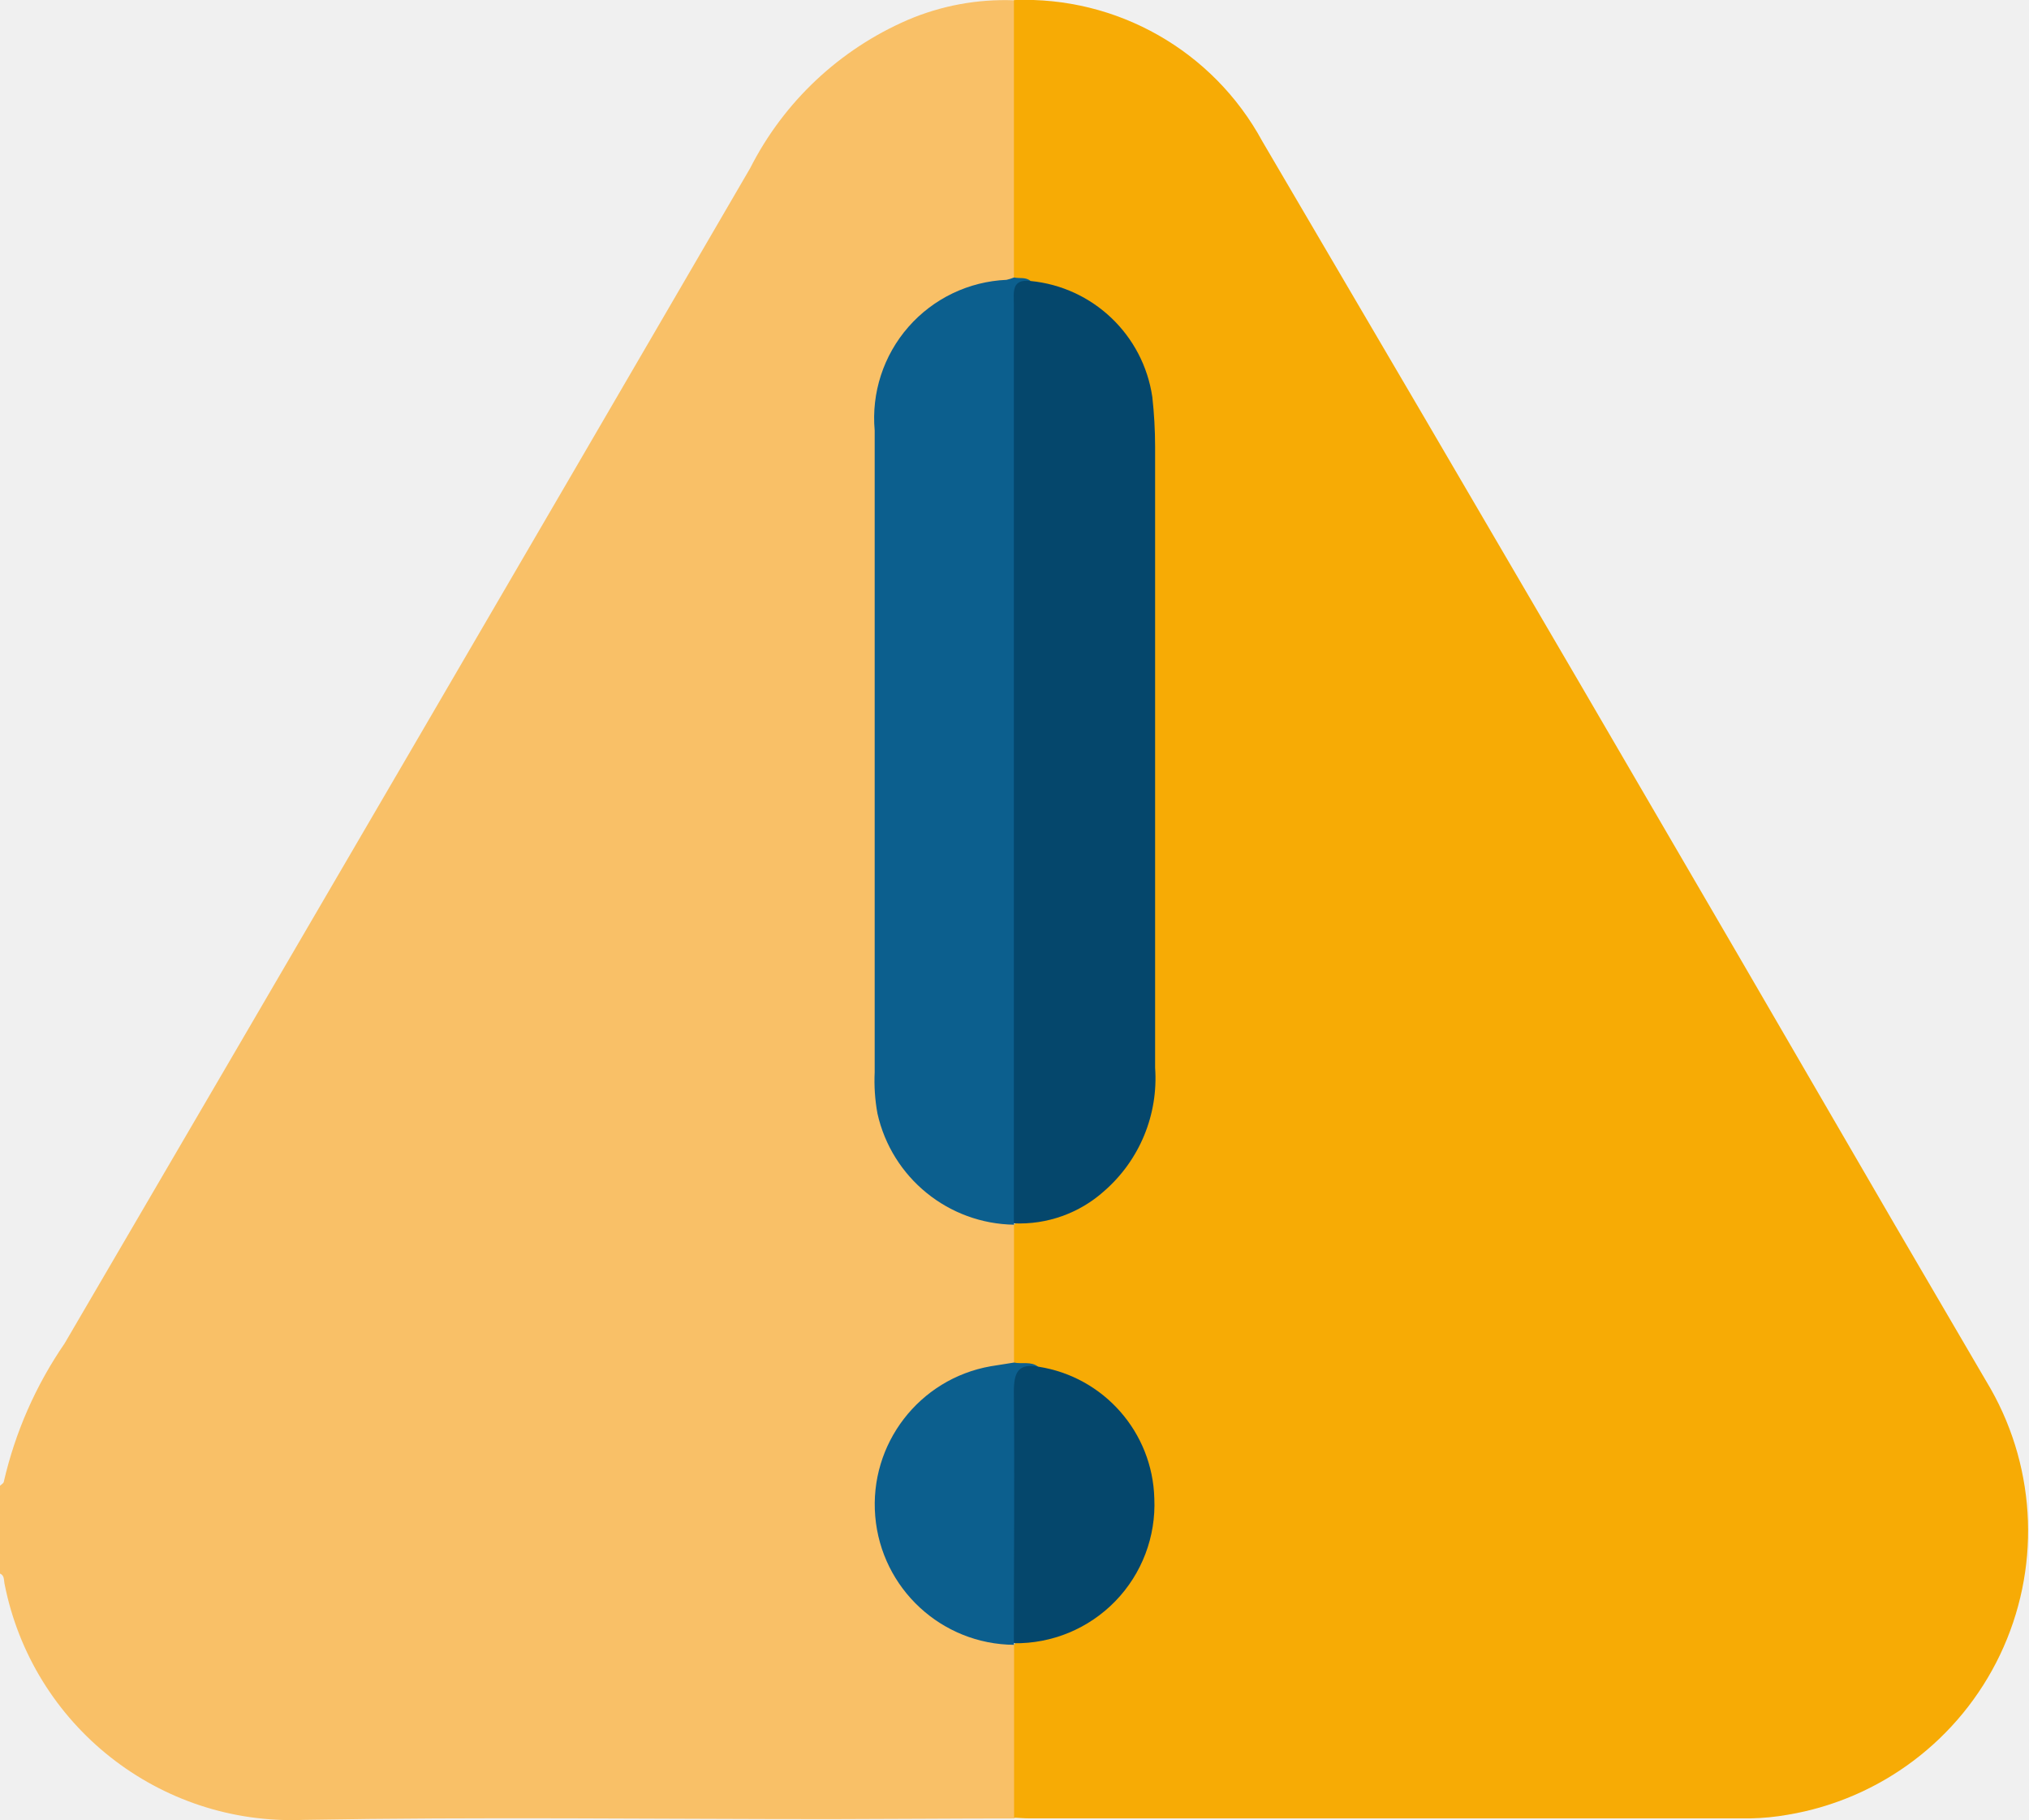
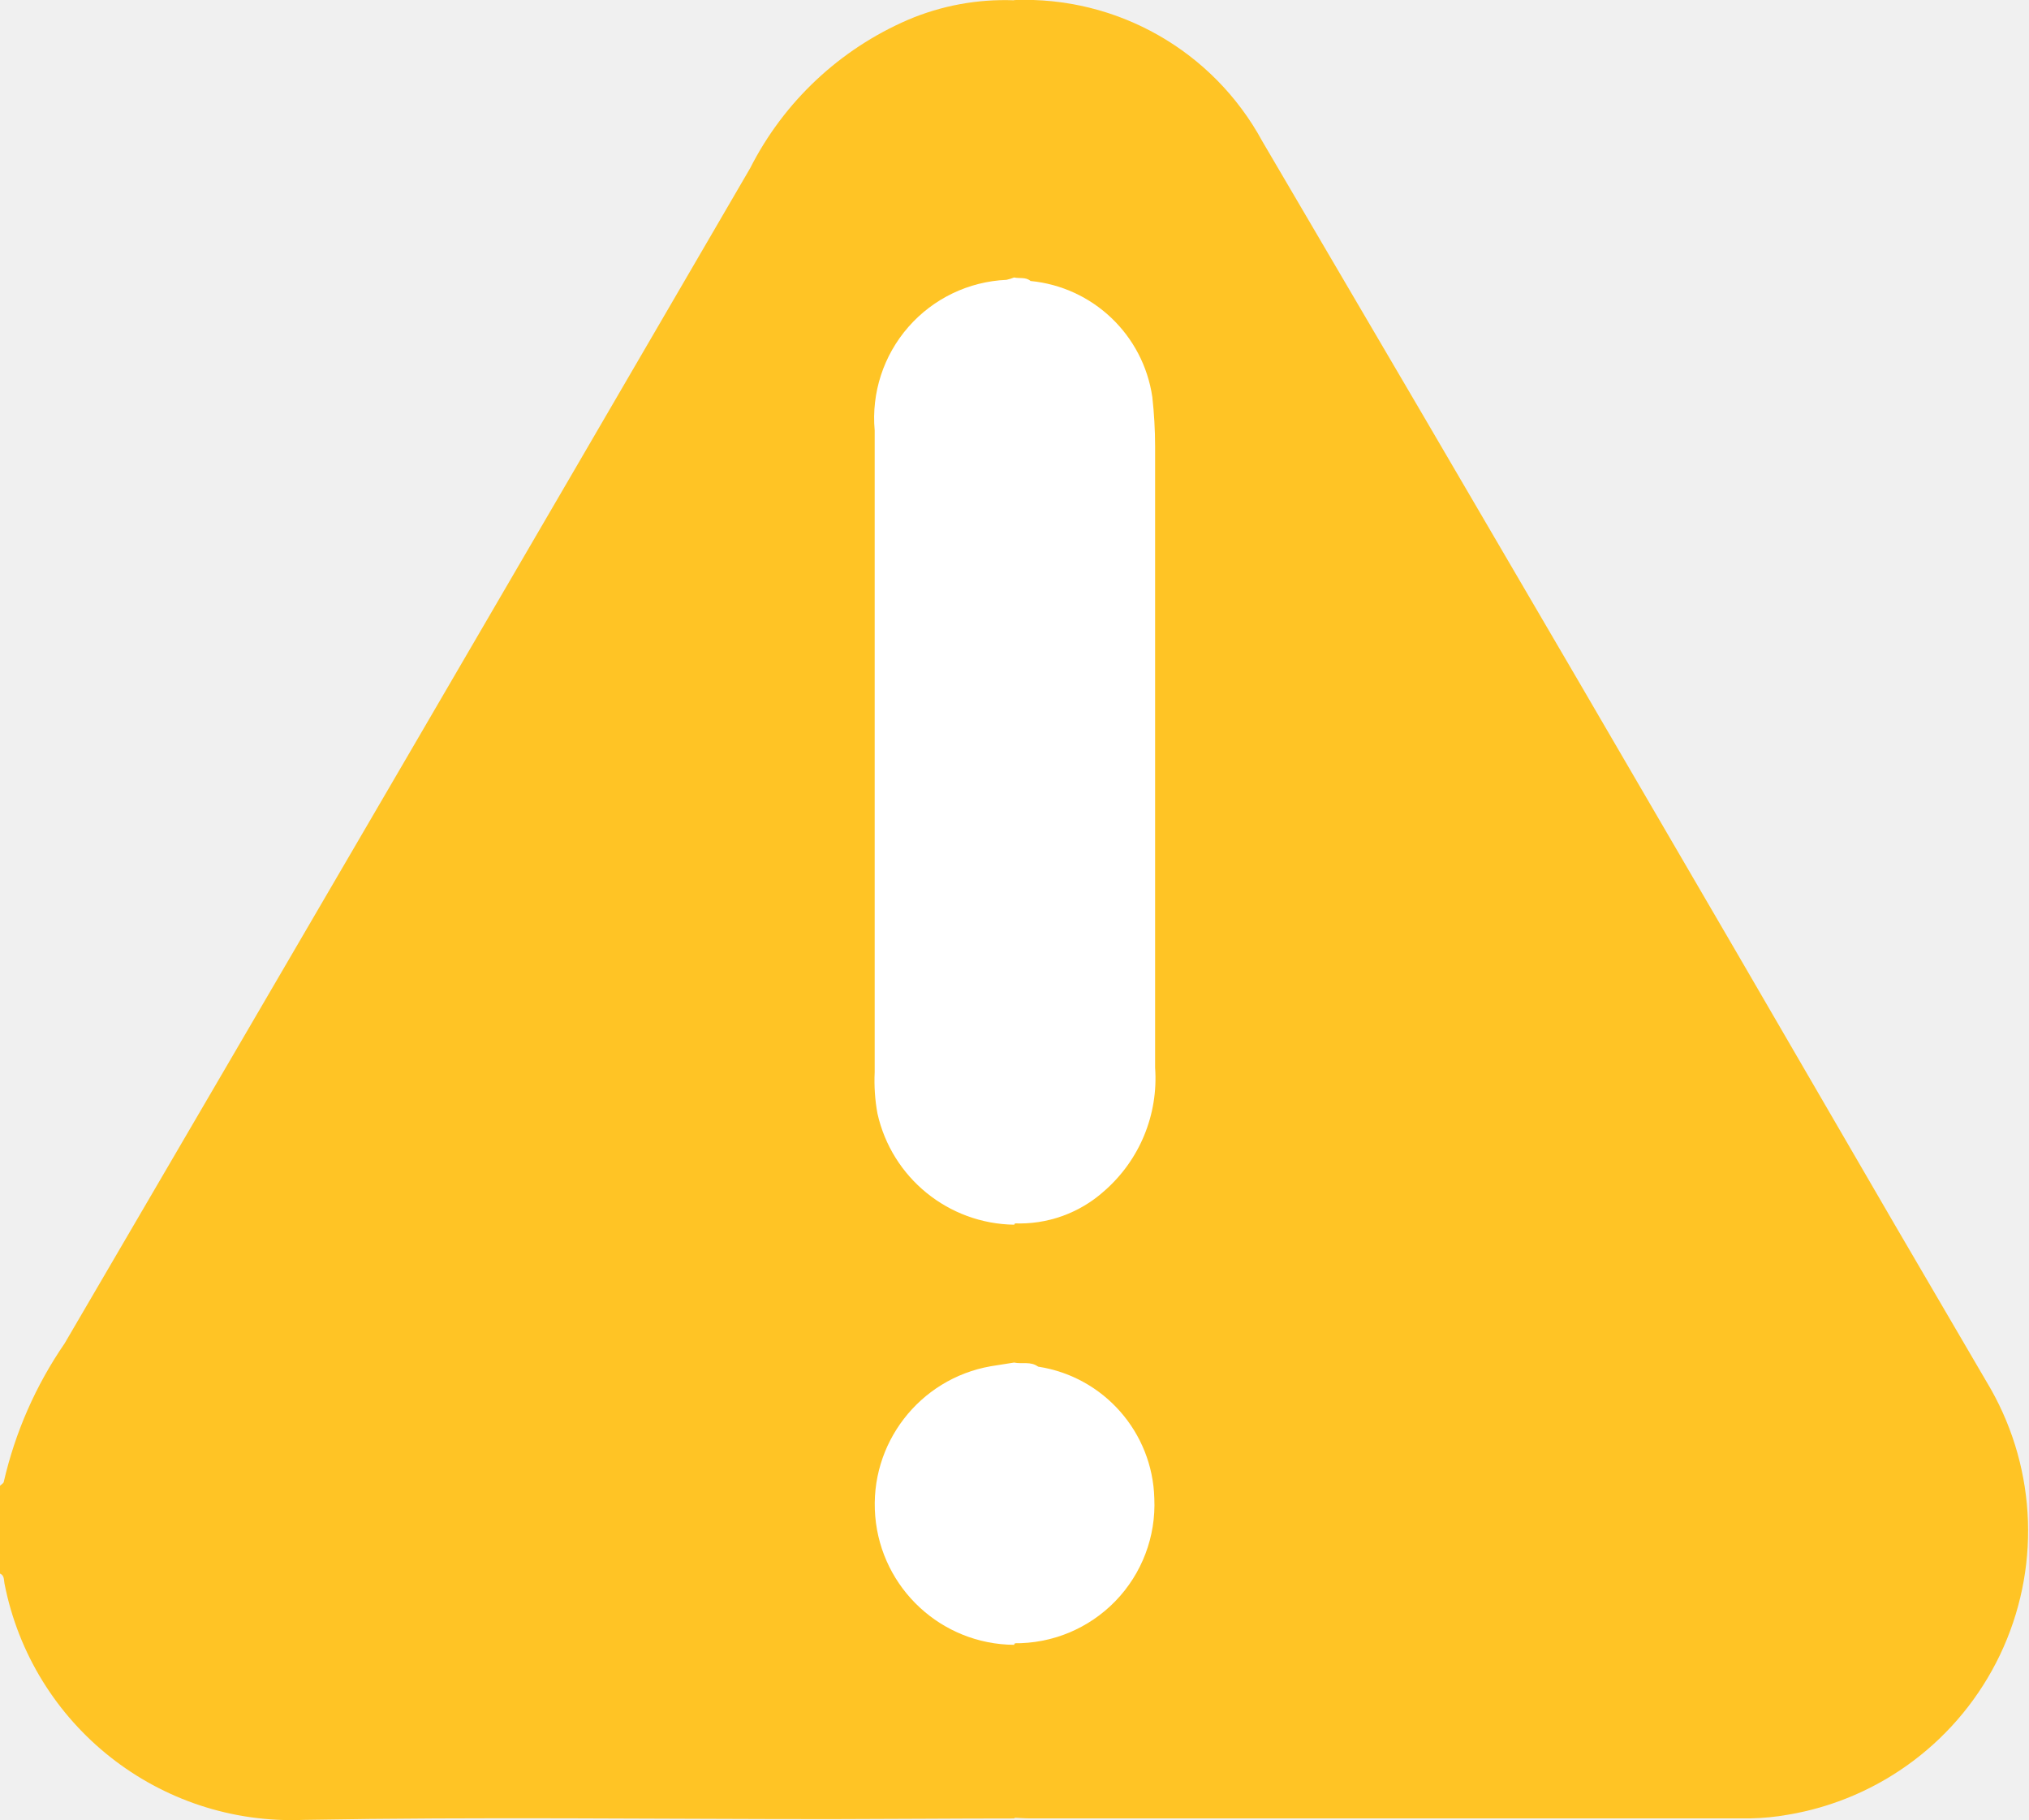
<svg xmlns="http://www.w3.org/2000/svg" width="28.414" height="25.473" viewBox="0 0 28.414 25.473">
  <g id="Group_1538" data-name="Group 1538" transform="translate(-227.349 -259.977)">
-     <path id="Path_397" data-name="Path 397" d="M227.349,280.779c.018-.018.05-.034.053-.055a5.651,5.651,0,0,1,.852-1.938q4.808-8.223,9.6-16.454a4.46,4.46,0,0,1,2.209-2.077,3.455,3.455,0,0,1,1.485-.274.415.415,0,0,1,.087.311q0,1.645,0,3.29a.677.677,0,0,1-.037.244c-.064.139-.2.152-.324.175a1.822,1.822,0,0,0-1.585,1.9q0,4.6,0,9.2a1.833,1.833,0,0,0,1.525,1.9.627.627,0,0,1,.357.134.49.49,0,0,1,.062.293c-.011.523.036,1.048-.027,1.57-.08.175-.256.161-.4.193a1.861,1.861,0,0,0-1.351,1.039,1.887,1.887,0,0,0,1.255,2.641c.172.04.379.007.493.2a20.638,20.638,0,0,1,.024,2.194.235.235,0,0,1-.076.172c-.859,0-1.718.008-2.578.009-2.458,0-4.916-.033-7.374.011a4.1,4.1,0,0,1-4.187-3.308c-.01-.051,0-.114-.063-.141Z" fill="#f9c067" />
-     <path id="Path_398" data-name="Path 398" d="M305.964,279.075l0-1.927.032-.037a1.553,1.553,0,0,1,.4-.109,1.851,1.851,0,0,0,1.434-1.64,7.072,7.072,0,0,0,.048-.884q0-4.061,0-8.121a4.2,4.2,0,0,0-.04-.607,1.87,1.87,0,0,0-1.617-1.75.561.561,0,0,1-.258-.116V260a3.786,3.786,0,0,1,3.479,1.978q4.452,7.576,8.862,15.178.67,1.147,1.341,2.294a4.031,4.031,0,0,1-2.845,5.957,3.359,3.359,0,0,1-.522.051H306.186c-.074,0-.148-.006-.221-.009q0-1.212,0-2.424l.026-.033a4.137,4.137,0,0,0,.89-.285,1.9,1.9,0,0,0-.6-3.526C306.179,279.14,306.047,279.178,305.964,279.075Z" transform="translate(-64.415 -0.022)" fill="#f7ab05" />
-     <path id="Path_399" data-name="Path 399" d="M297.106,281.483c.077.017.163-.009.231.049a.759.759,0,0,0-.142.574q0,6.058,0,12.117c0,.171.043.355-.091.5l.005.022a1.991,1.991,0,0,1-1.916-1.556,2.545,2.545,0,0,1-.039-.579q0-4.492,0-8.985A1.938,1.938,0,0,1,297,281.516.635.635,0,0,0,297.106,281.483Z" transform="translate(-55.556 -17.621)" fill="#0c5f8e" />
-     <path id="Path_400" data-name="Path 400" d="M297.066,365.589c.112.024.236-.021.338.059-.232.1-.255.3-.253.525.007.976,0,1.952,0,2.927,0,.144.028.3-.089.419l.005.022a1.965,1.965,0,0,1-.329-3.9Z" transform="translate(-55.516 -86.535)" fill="#0c5f8e" />
-     <path id="Path_401" data-name="Path 401" d="M305.95,294.934q0-6.435,0-12.871c0-.166-.037-.353.232-.323a1.91,1.91,0,0,1,1.707,1.625,6.342,6.342,0,0,1,.039.69q0,4.351,0,8.7a2.091,2.091,0,0,1-.713,1.727A1.775,1.775,0,0,1,305.95,294.934Z" transform="translate(-64.403 -17.829)" fill="#05476c" />
-     <path id="Path_402" data-name="Path 402" d="M305.935,369.738c0-1.172.011-2.345,0-3.517,0-.27.054-.405.344-.355a1.918,1.918,0,0,1,1.623,1.844A1.941,1.941,0,0,1,305.935,369.738Z" transform="translate(-64.388 -86.754)" fill="#05476c" />
+     <path id="Path_397" data-name="Path 397" d="M227.349,280.779c.018-.018.05-.034.053-.055a5.651,5.651,0,0,1,.852-1.938q4.808-8.223,9.6-16.454a4.46,4.46,0,0,1,2.209-2.077,3.455,3.455,0,0,1,1.485-.274.415.415,0,0,1,.087.311q0,1.645,0,3.29a.677.677,0,0,1-.037.244c-.064.139-.2.152-.324.175a1.822,1.822,0,0,0-1.585,1.9q0,4.6,0,9.2a1.833,1.833,0,0,0,1.525,1.9.627.627,0,0,1,.357.134.49.49,0,0,1,.062.293c-.011.523.036,1.048-.027,1.57-.08.175-.256.161-.4.193a1.861,1.861,0,0,0-1.351,1.039,1.887,1.887,0,0,0,1.255,2.641c.172.04.379.007.493.2a20.638,20.638,0,0,1,.024,2.194.235.235,0,0,1-.076.172c-.859,0-1.718.008-2.578.009-2.458,0-4.916-.033-7.374.011a4.1,4.1,0,0,1-4.187-3.308c-.01-.051,0-.114-.063-.141Z" fill="#FFC425" />
+     <path id="Path_398" data-name="Path 398" d="M305.964,279.075l0-1.927.032-.037a1.553,1.553,0,0,1,.4-.109,1.851,1.851,0,0,0,1.434-1.64,7.072,7.072,0,0,0,.048-.884q0-4.061,0-8.121a4.2,4.2,0,0,0-.04-.607,1.87,1.87,0,0,0-1.617-1.75.561.561,0,0,1-.258-.116V260a3.786,3.786,0,0,1,3.479,1.978q4.452,7.576,8.862,15.178.67,1.147,1.341,2.294a4.031,4.031,0,0,1-2.845,5.957,3.359,3.359,0,0,1-.522.051H306.186c-.074,0-.148-.006-.221-.009q0-1.212,0-2.424l.026-.033a4.137,4.137,0,0,0,.89-.285,1.9,1.9,0,0,0-.6-3.526C306.179,279.14,306.047,279.178,305.964,279.075Z" transform="translate(-64.415 -0.022)" fill="#FFC425" />
+     <path id="Path_399" data-name="Path 399" d="M297.106,281.483c.077.017.163-.009.231.049a.759.759,0,0,0-.142.574q0,6.058,0,12.117c0,.171.043.355-.091.5l.005.022a1.991,1.991,0,0,1-1.916-1.556,2.545,2.545,0,0,1-.039-.579q0-4.492,0-8.985A1.938,1.938,0,0,1,297,281.516.635.635,0,0,0,297.106,281.483Z" transform="translate(-55.556 -17.621)" fill="#FFFFFF" />
+     <path id="Path_400" data-name="Path 400" d="M297.066,365.589c.112.024.236-.021.338.059-.232.1-.255.3-.253.525.007.976,0,1.952,0,2.927,0,.144.028.3-.089.419l.005.022a1.965,1.965,0,0,1-.329-3.9Z" transform="translate(-55.516 -86.535)" fill="#FFFFFF" />
+     <path id="Path_401" data-name="Path 401" d="M305.95,294.934q0-6.435,0-12.871c0-.166-.037-.353.232-.323a1.91,1.91,0,0,1,1.707,1.625,6.342,6.342,0,0,1,.039.69q0,4.351,0,8.7a2.091,2.091,0,0,1-.713,1.727A1.775,1.775,0,0,1,305.95,294.934Z" transform="translate(-64.403 -17.829)" fill="#FFFFFF" />
+     <path id="Path_402" data-name="Path 402" d="M305.935,369.738c0-1.172.011-2.345,0-3.517,0-.27.054-.405.344-.355a1.918,1.918,0,0,1,1.623,1.844A1.941,1.941,0,0,1,305.935,369.738Z" transform="translate(-64.388 -86.754)" fill="#FFFFFF" />
  </g>
</svg>
